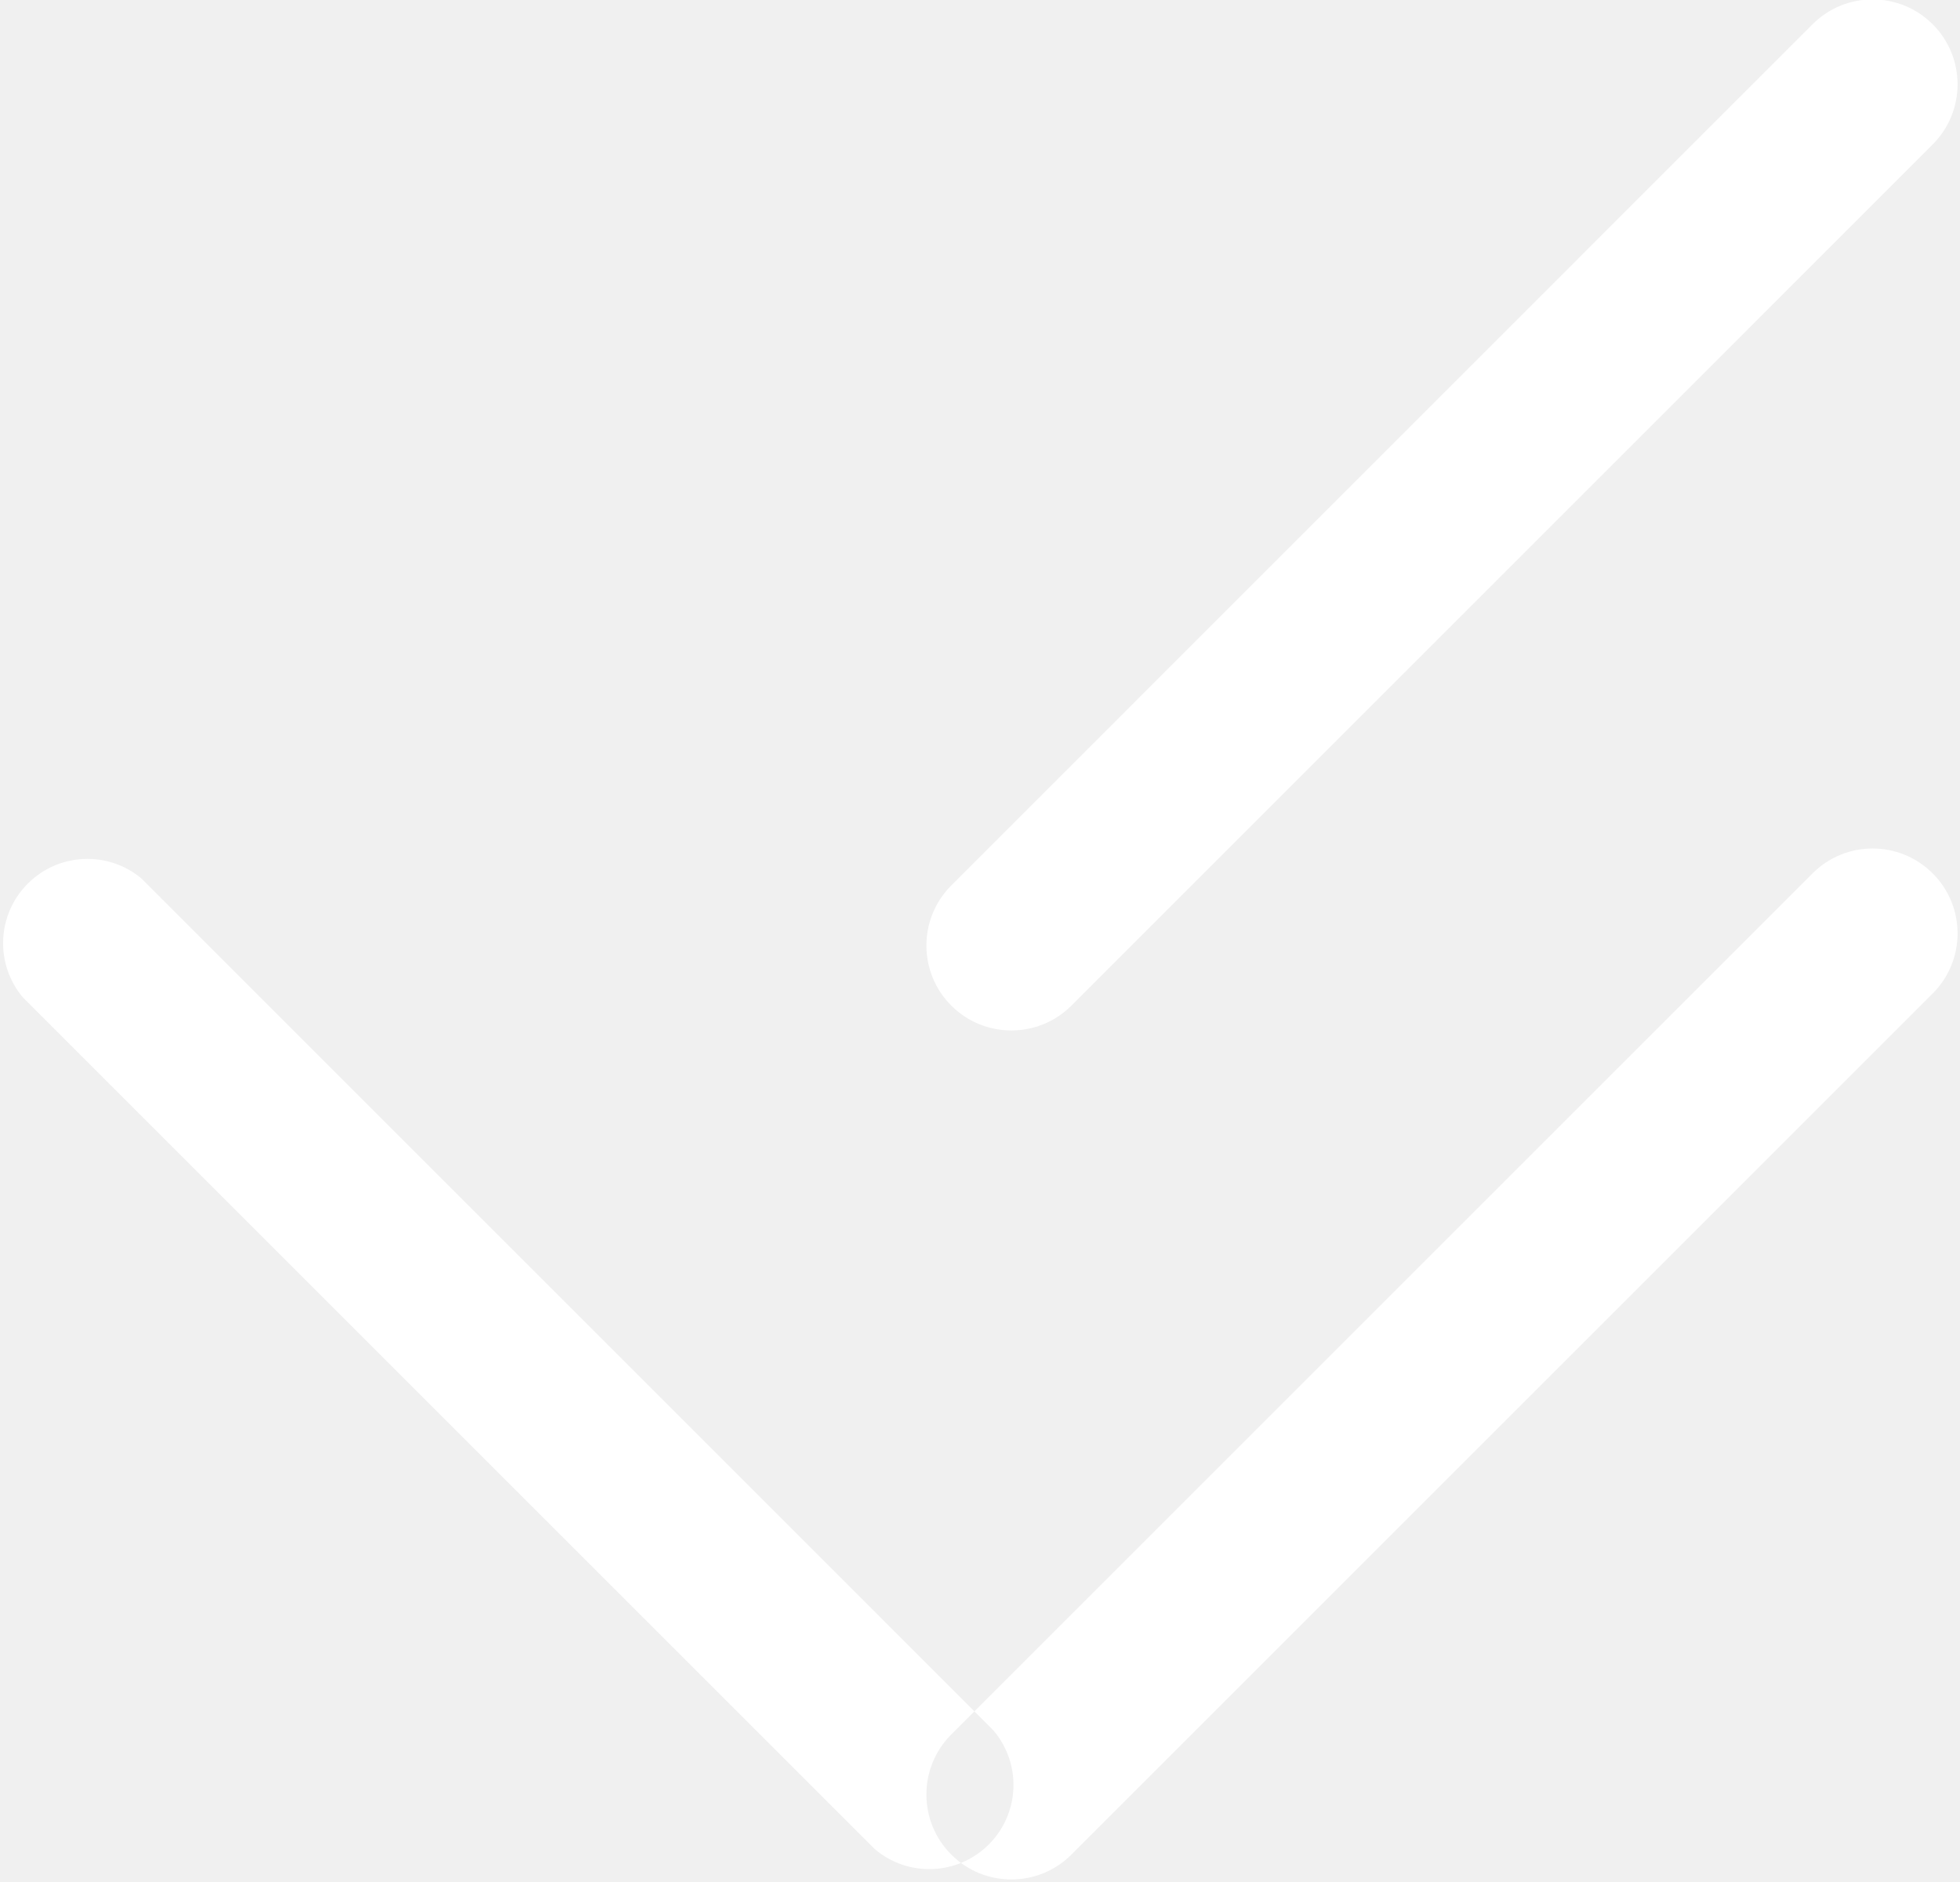
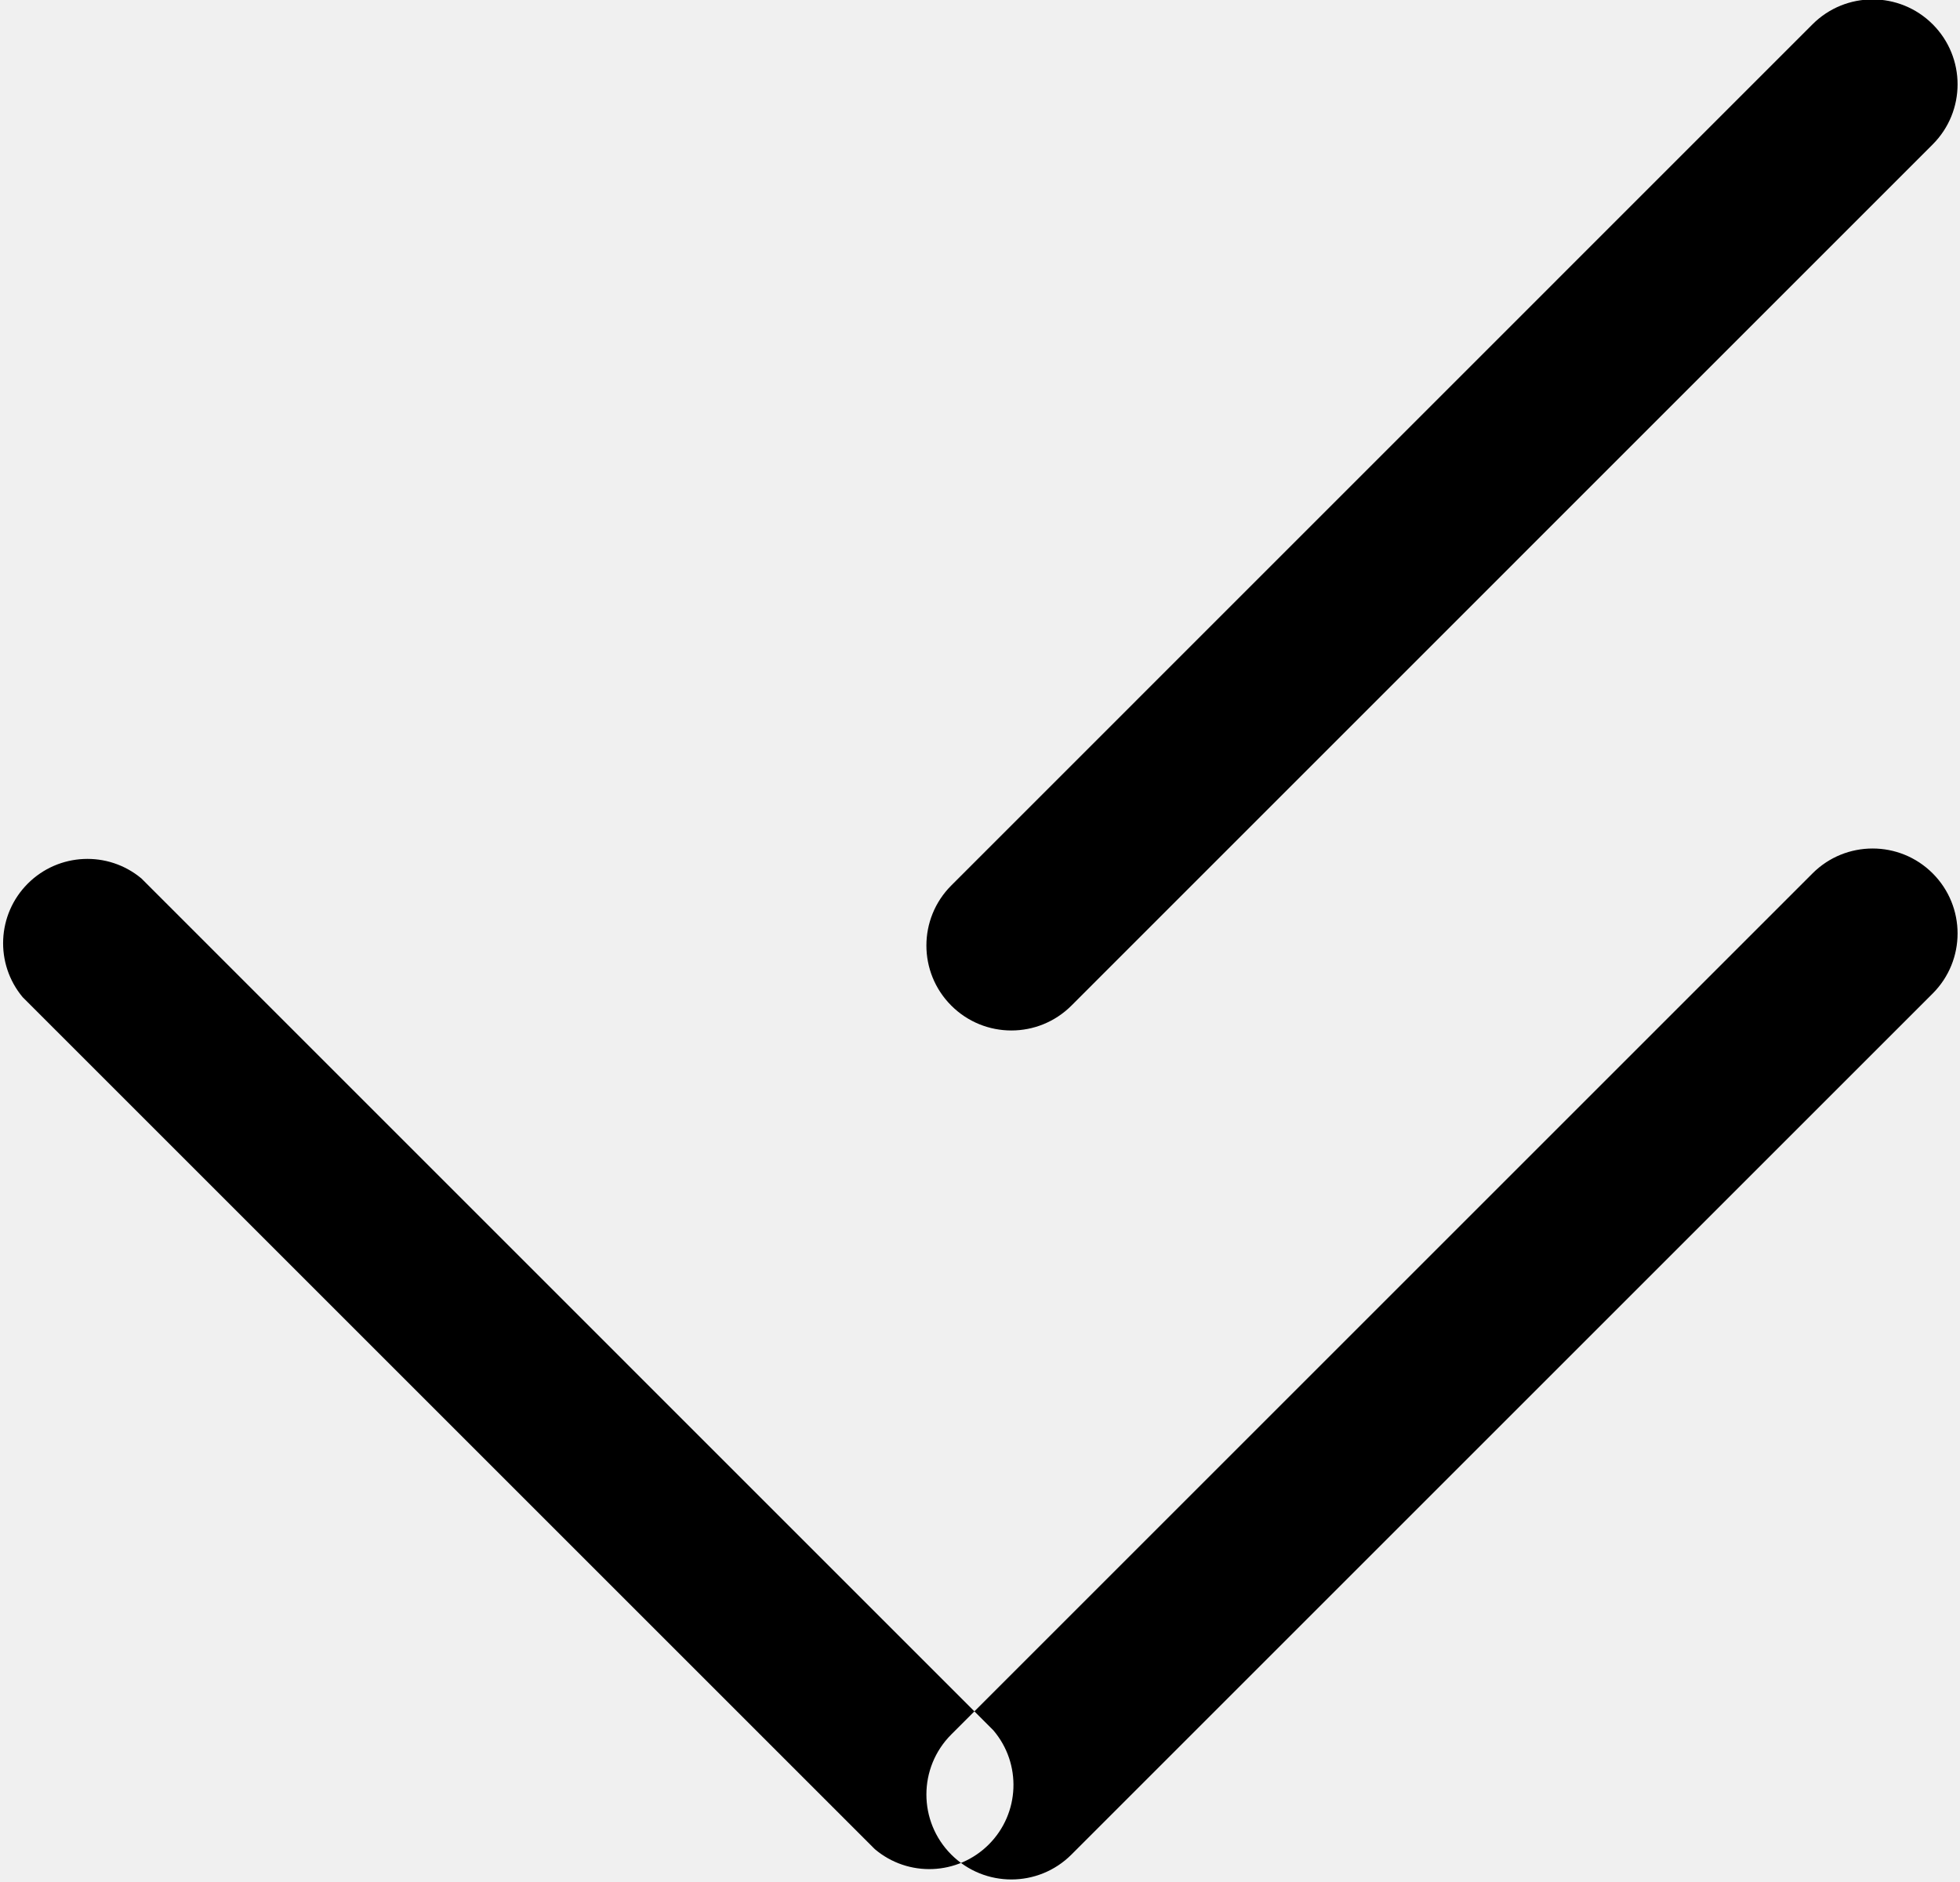
<svg xmlns="http://www.w3.org/2000/svg" width="18.156" height="17.437" viewBox="0 0 18.156 17.437">
-   <defs>
-     <style>
-       .cls-1 {
-         fill: #fff;
-         fill-rule: evenodd;
-       }
-     </style>
-   </defs>
-   <path class="cls-1" d="M160.281,530.258l7.978-7.978a0.787,0.787,0,0,1,1.113,1.113l-7.978,7.978A0.787,0.787,0,0,1,160.281,530.258Zm0.39-.038-7.892-7.893a0.781,0.781,0,0,0-1.1,1.1l7.893,7.893A0.78,0.78,0,0,0,160.671,530.22Zm-0.39-7.828,7.978-7.979a0.787,0.787,0,1,1,1.113,1.113l-7.978,7.979A0.787,0.787,0,0,1,160.281,522.392Z" transform="translate(-151.469 -514.188)" />
+   <path d="M160.281,530.258l7.978-7.978a0.787,0.787,0,0,1,1.113,1.113l-7.978,7.978A0.787,0.787,0,0,1,160.281,530.258Zm0.39-.038-7.892-7.893a0.781,0.781,0,0,0-1.1,1.1l7.893,7.893A0.78,0.78,0,0,0,160.671,530.22Zm-0.39-7.828,7.978-7.979a0.787,0.787,0,1,1,1.113,1.113l-7.978,7.979A0.787,0.787,0,0,1,160.281,522.392Z" transform="translate(-151.469 -514.188)" />
</svg>
